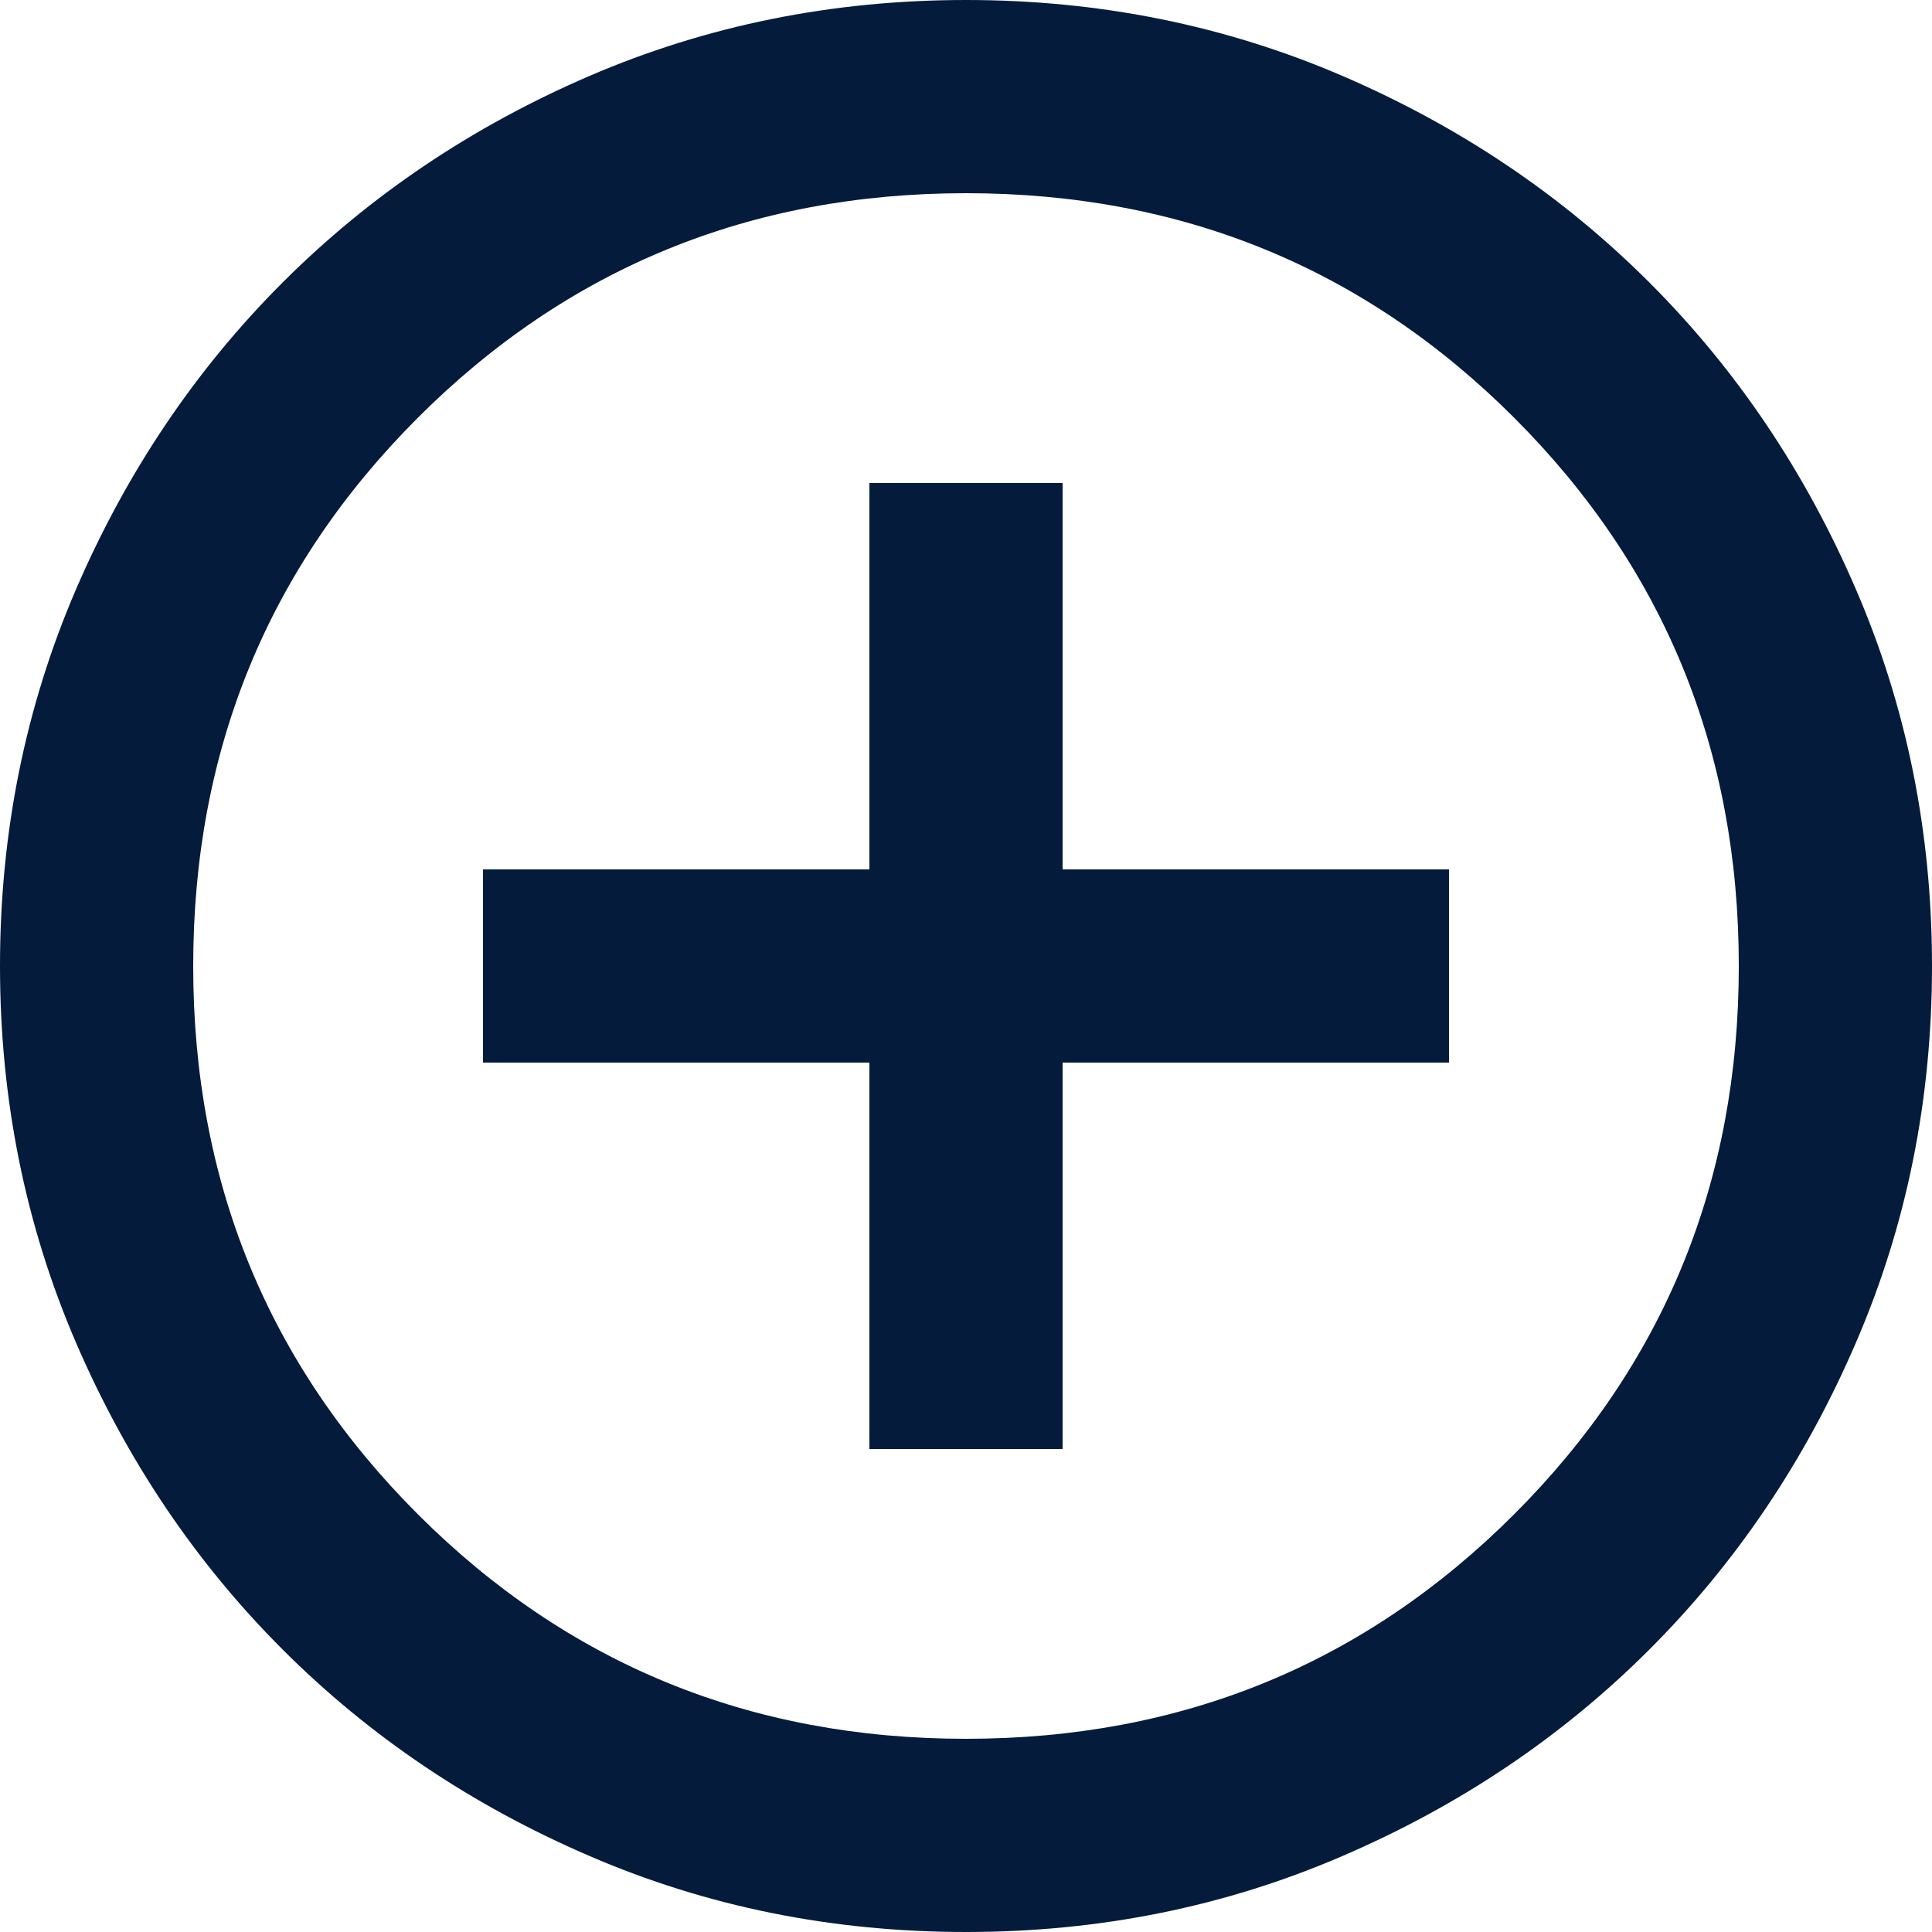
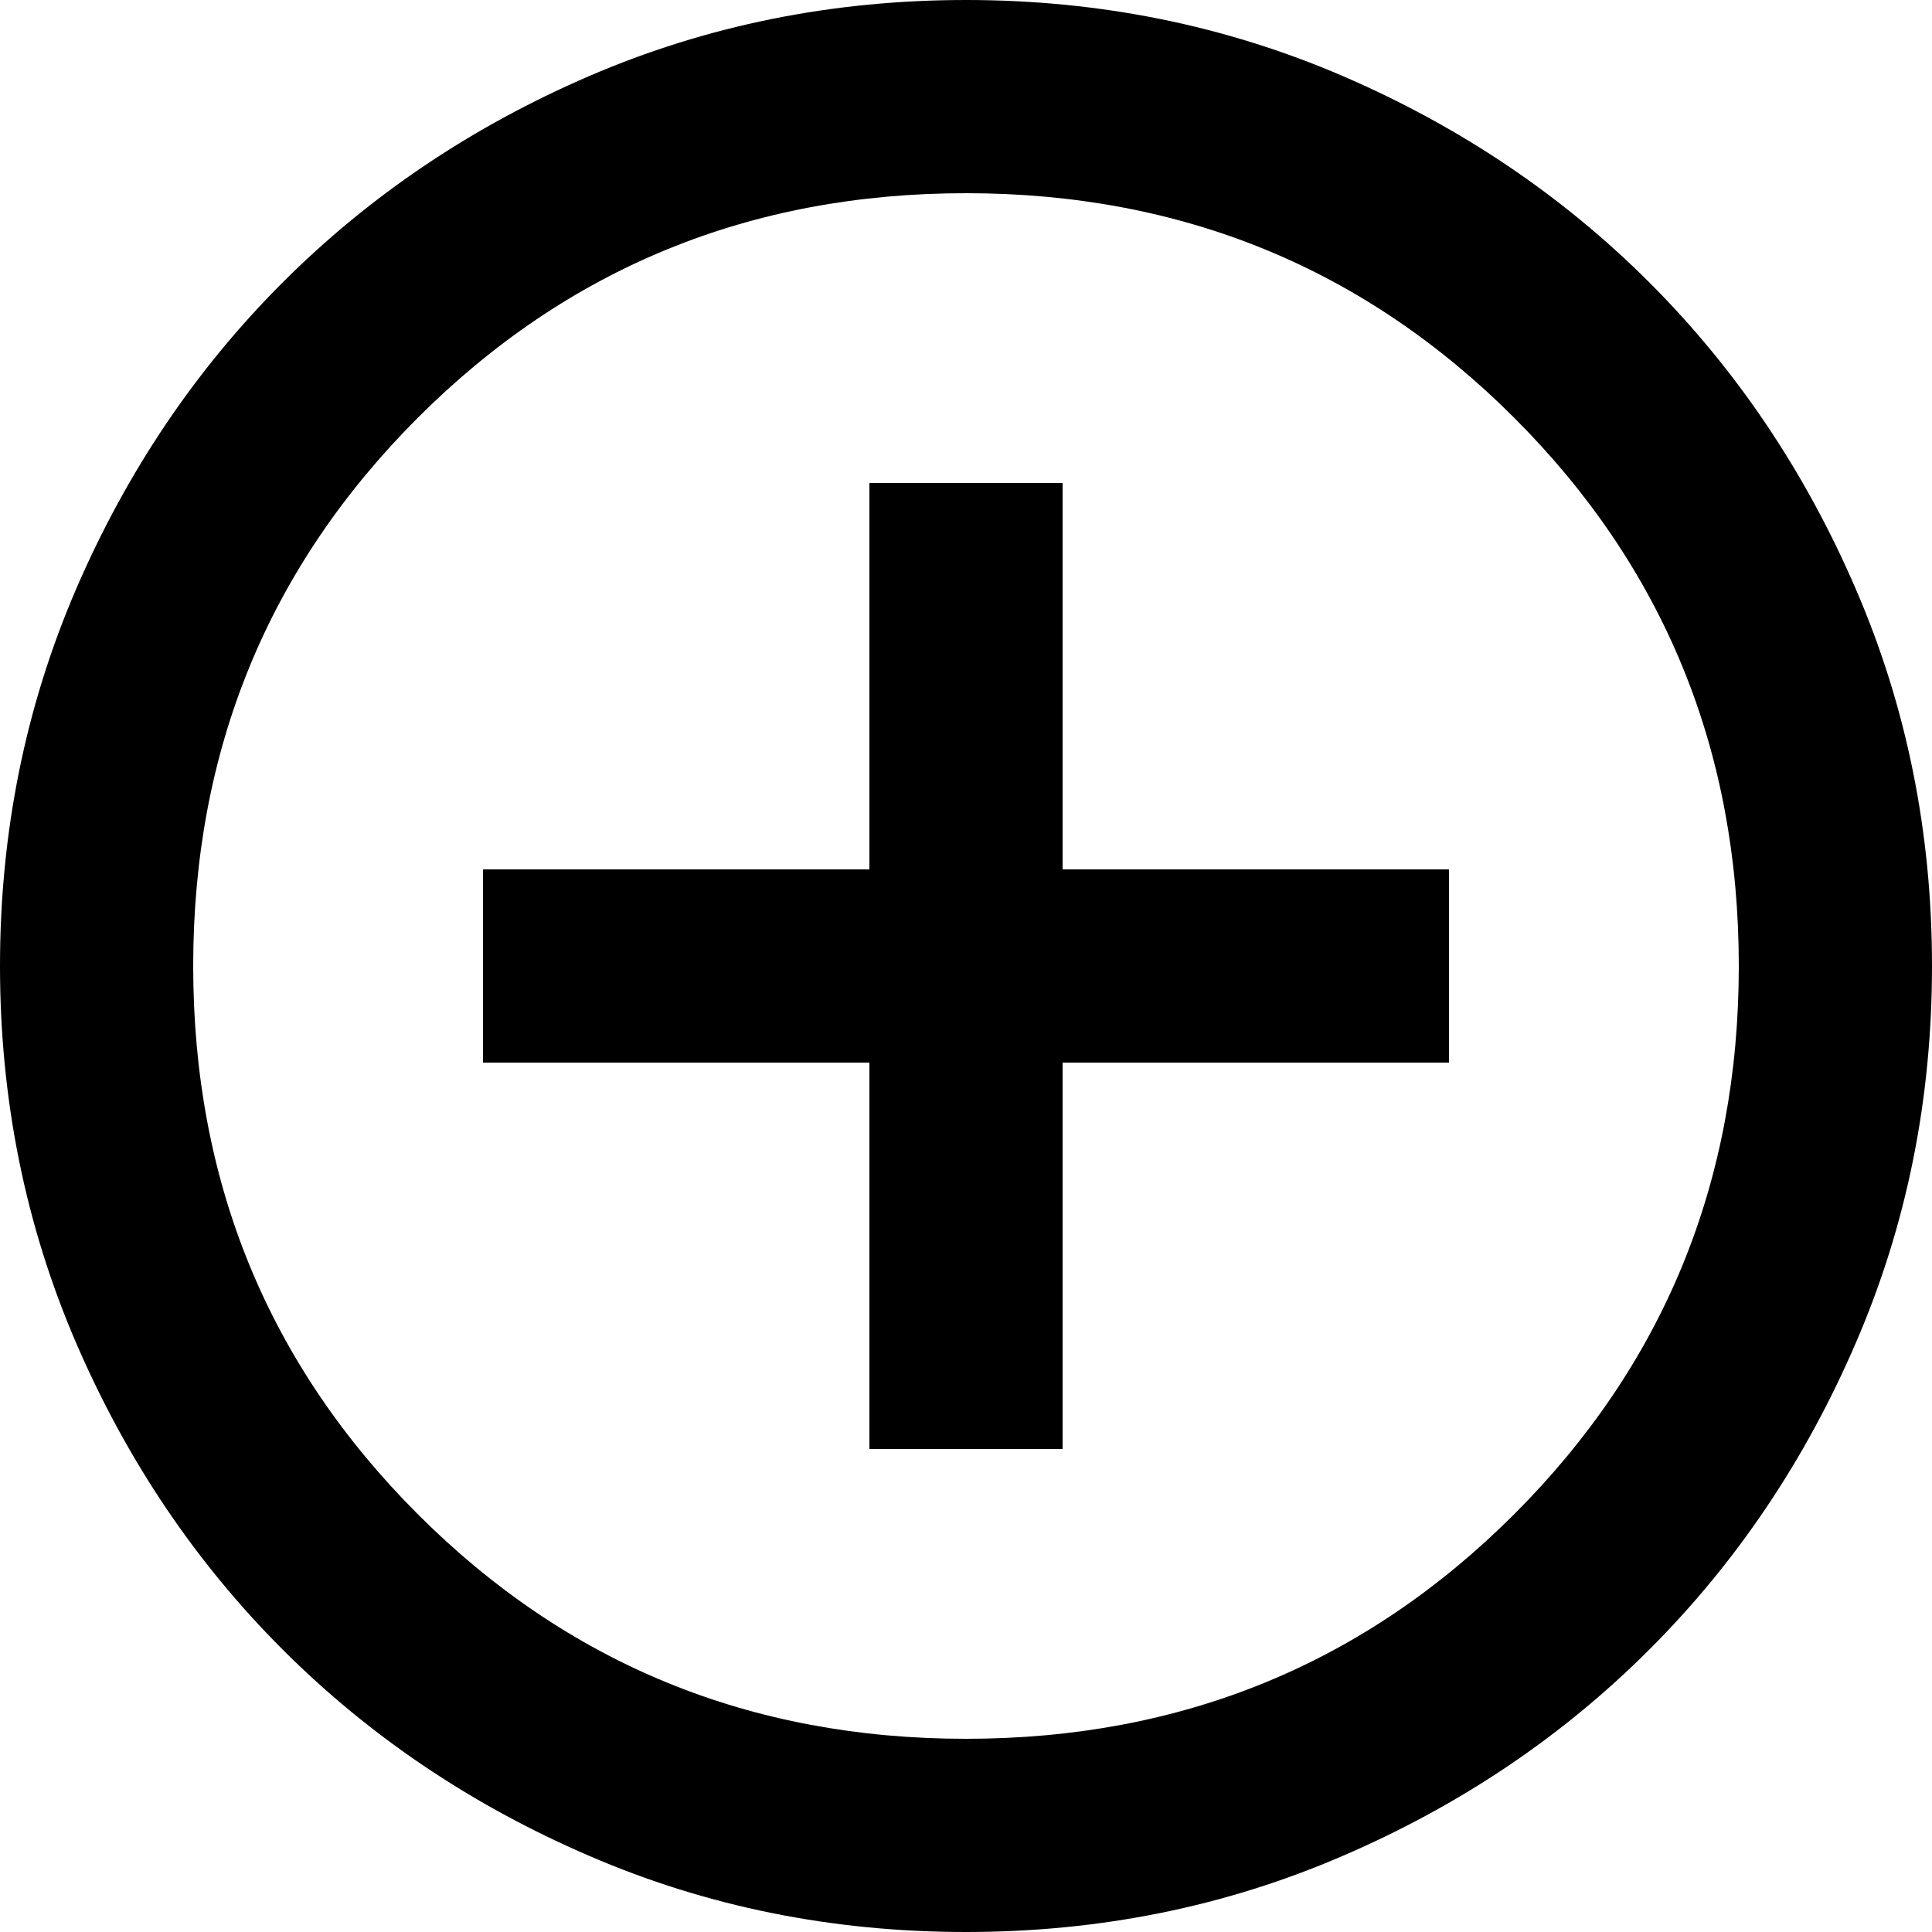
<svg xmlns="http://www.w3.org/2000/svg" width="20" height="20" viewBox="0 0 20 20" fill="none">
-   <path d="M9 15H11V11H15V9H11V5H9V9H5V11H9V15ZM10 20C8.617 20 7.317 19.738 6.1 19.212C4.883 18.688 3.825 17.975 2.925 17.075C2.025 16.175 1.312 15.117 0.787 13.9C0.263 12.683 0 11.383 0 10C0 8.617 0.263 7.317 0.787 6.1C1.312 4.883 2.025 3.825 2.925 2.925C3.825 2.025 4.883 1.312 6.1 0.787C7.317 0.263 8.617 0 10 0C11.383 0 12.683 0.263 13.9 0.787C15.117 1.312 16.175 2.025 17.075 2.925C17.975 3.825 18.688 4.883 19.212 6.1C19.738 7.317 20 8.617 20 10C20 11.383 19.738 12.683 19.212 13.9C18.688 15.117 17.975 16.175 17.075 17.075C16.175 17.975 15.117 18.688 13.9 19.212C12.683 19.738 11.383 20 10 20ZM10 18C12.233 18 14.125 17.225 15.675 15.675C17.225 14.125 18 12.233 18 10C18 7.767 17.225 5.875 15.675 4.325C14.125 2.775 12.233 2 10 2C7.767 2 5.875 2.775 4.325 4.325C2.775 5.875 2 7.767 2 10C2 12.233 2.775 14.125 4.325 15.675C5.875 17.225 7.767 18 10 18Z" fill="#041B3C" />
+   <path d="M9 15H11V11H15V9H11V5H9V9H5V11H9V15ZM10 20C8.617 20 7.317 19.738 6.1 19.212C4.883 18.688 3.825 17.975 2.925 17.075C2.025 16.175 1.312 15.117 0.787 13.9C0.263 12.683 0 11.383 0 10C0 8.617 0.263 7.317 0.787 6.1C1.312 4.883 2.025 3.825 2.925 2.925C3.825 2.025 4.883 1.312 6.1 0.787C7.317 0.263 8.617 0 10 0C11.383 0 12.683 0.263 13.9 0.787C15.117 1.312 16.175 2.025 17.075 2.925C17.975 3.825 18.688 4.883 19.212 6.1C19.738 7.317 20 8.617 20 10C20 11.383 19.738 12.683 19.212 13.9C18.688 15.117 17.975 16.175 17.075 17.075C16.175 17.975 15.117 18.688 13.9 19.212C12.683 19.738 11.383 20 10 20ZM10 18C12.233 18 14.125 17.225 15.675 15.675C17.225 14.125 18 12.233 18 10C18 7.767 17.225 5.875 15.675 4.325C14.125 2.775 12.233 2 10 2C7.767 2 5.875 2.775 4.325 4.325C2.775 5.875 2 7.767 2 10C2 12.233 2.775 14.125 4.325 15.675C5.875 17.225 7.767 18 10 18Z" fill="currentColor" />
</svg>
